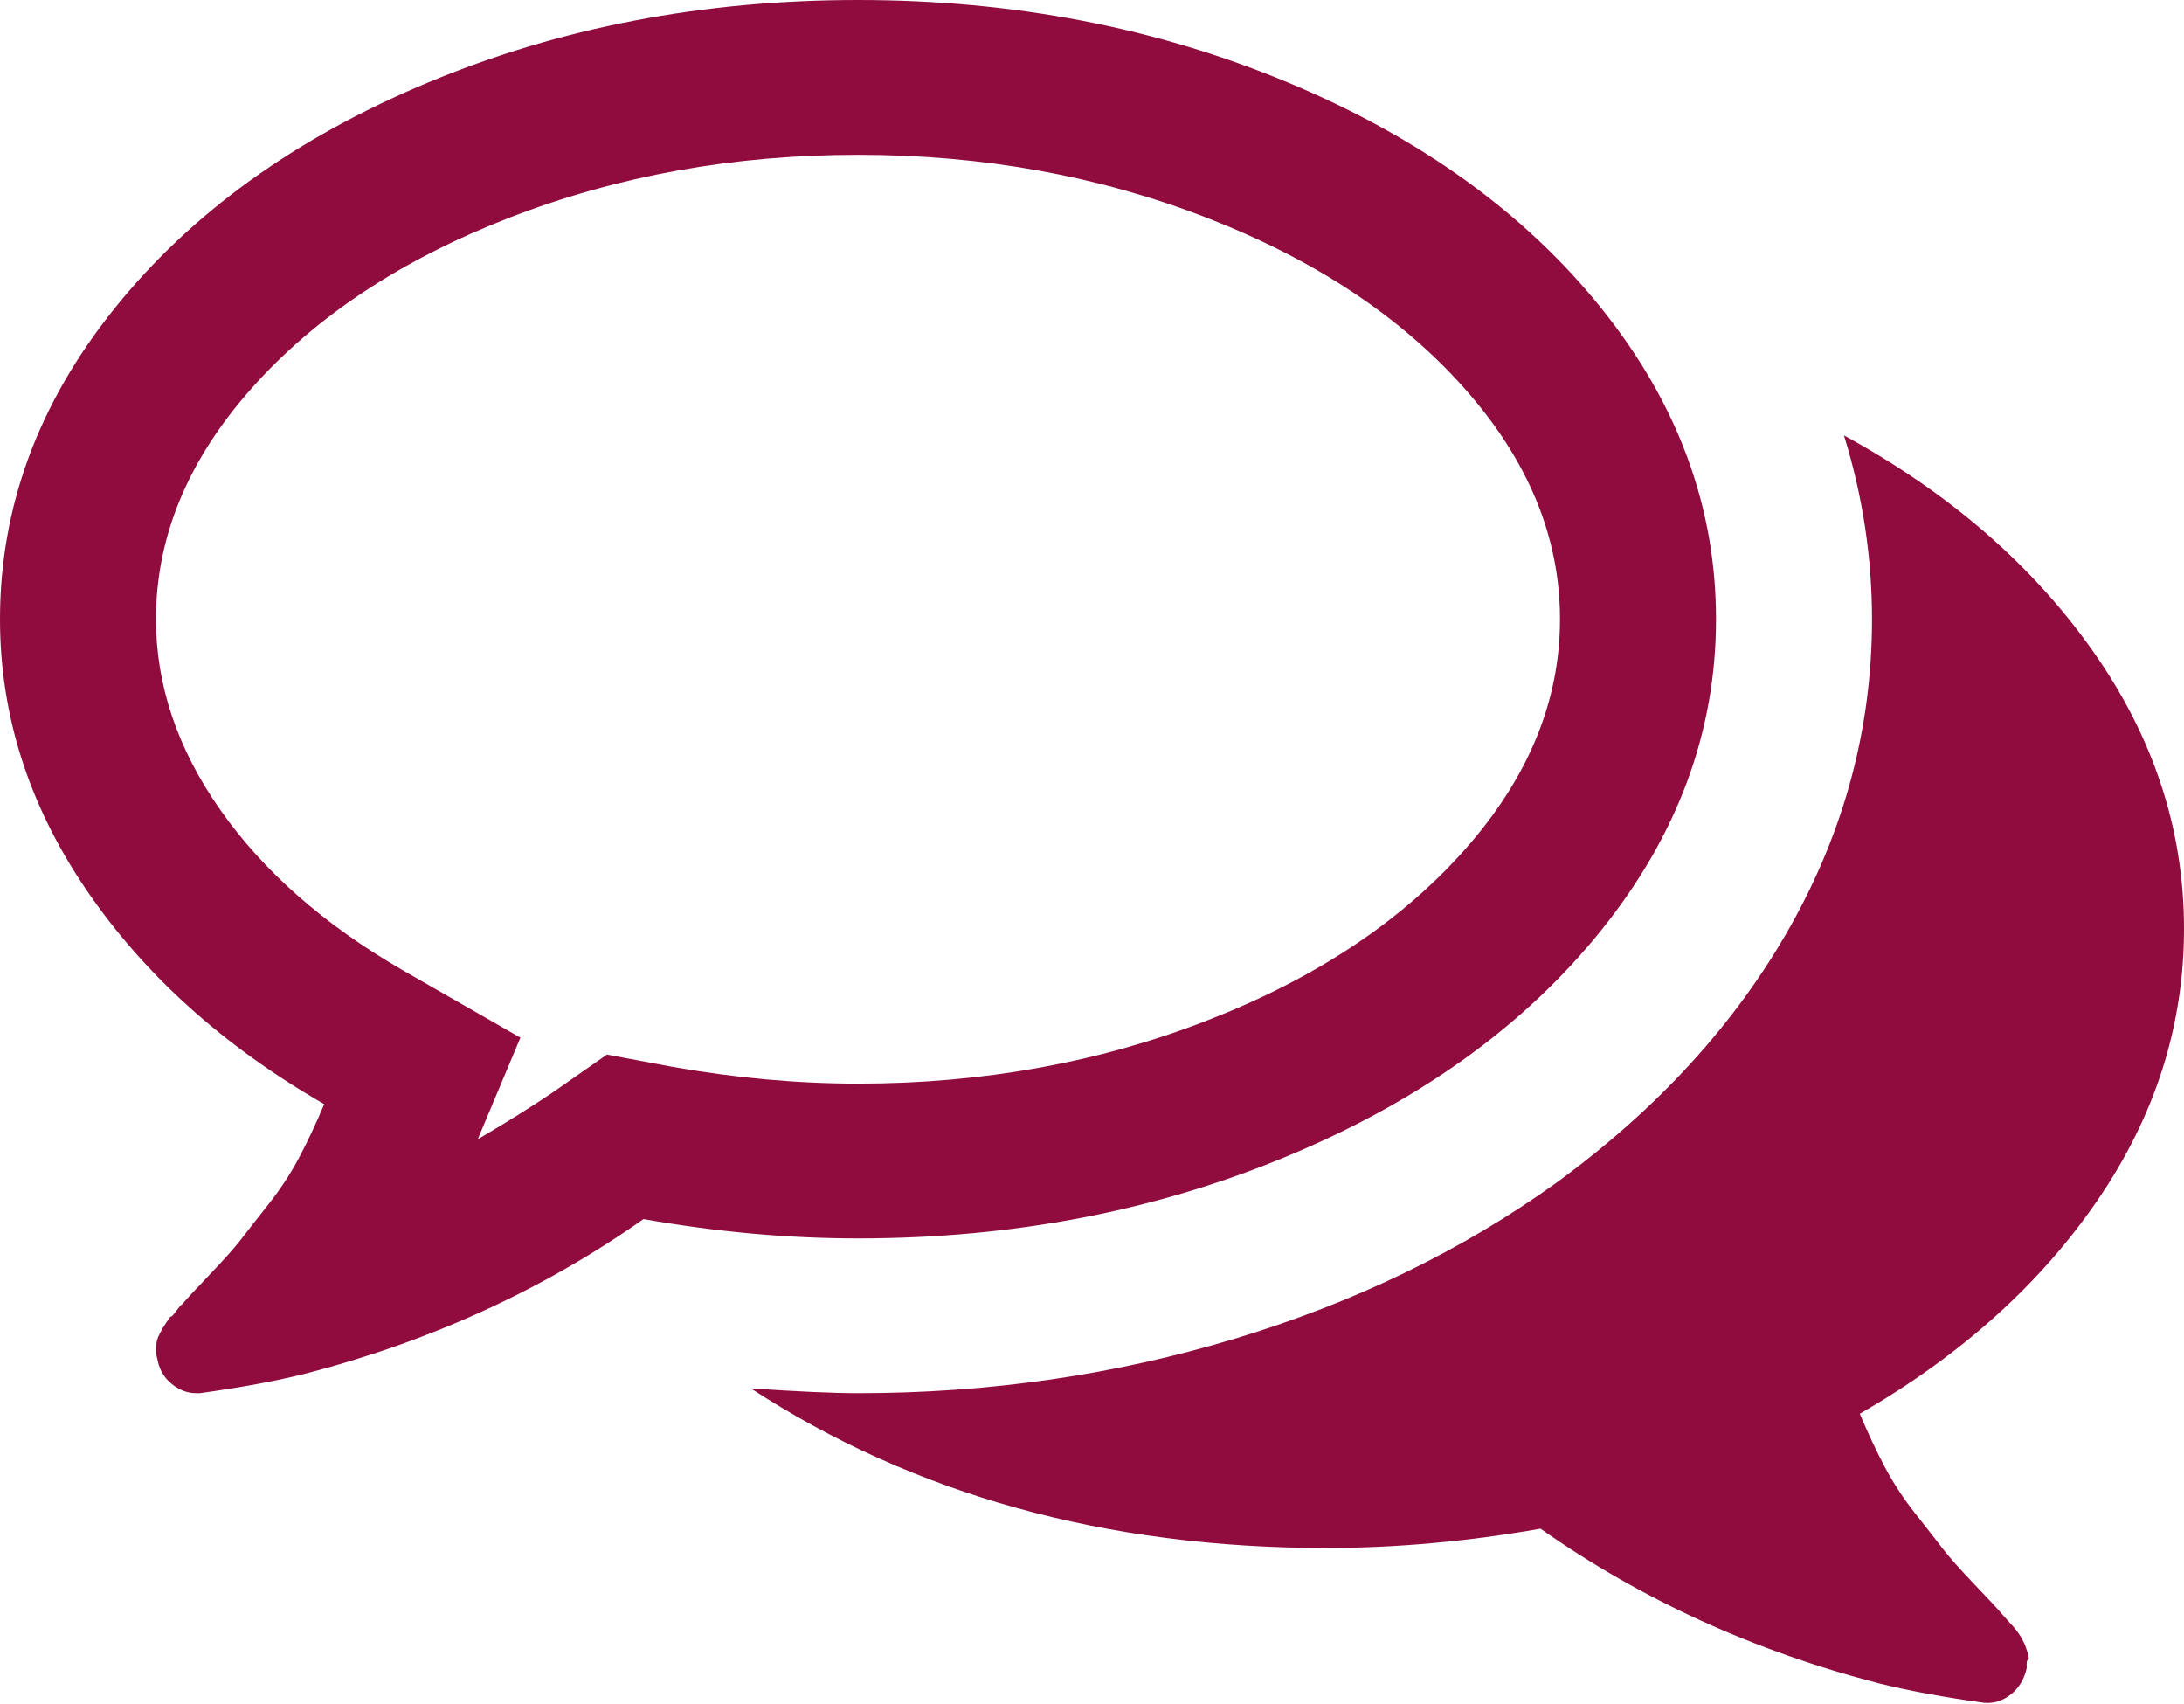
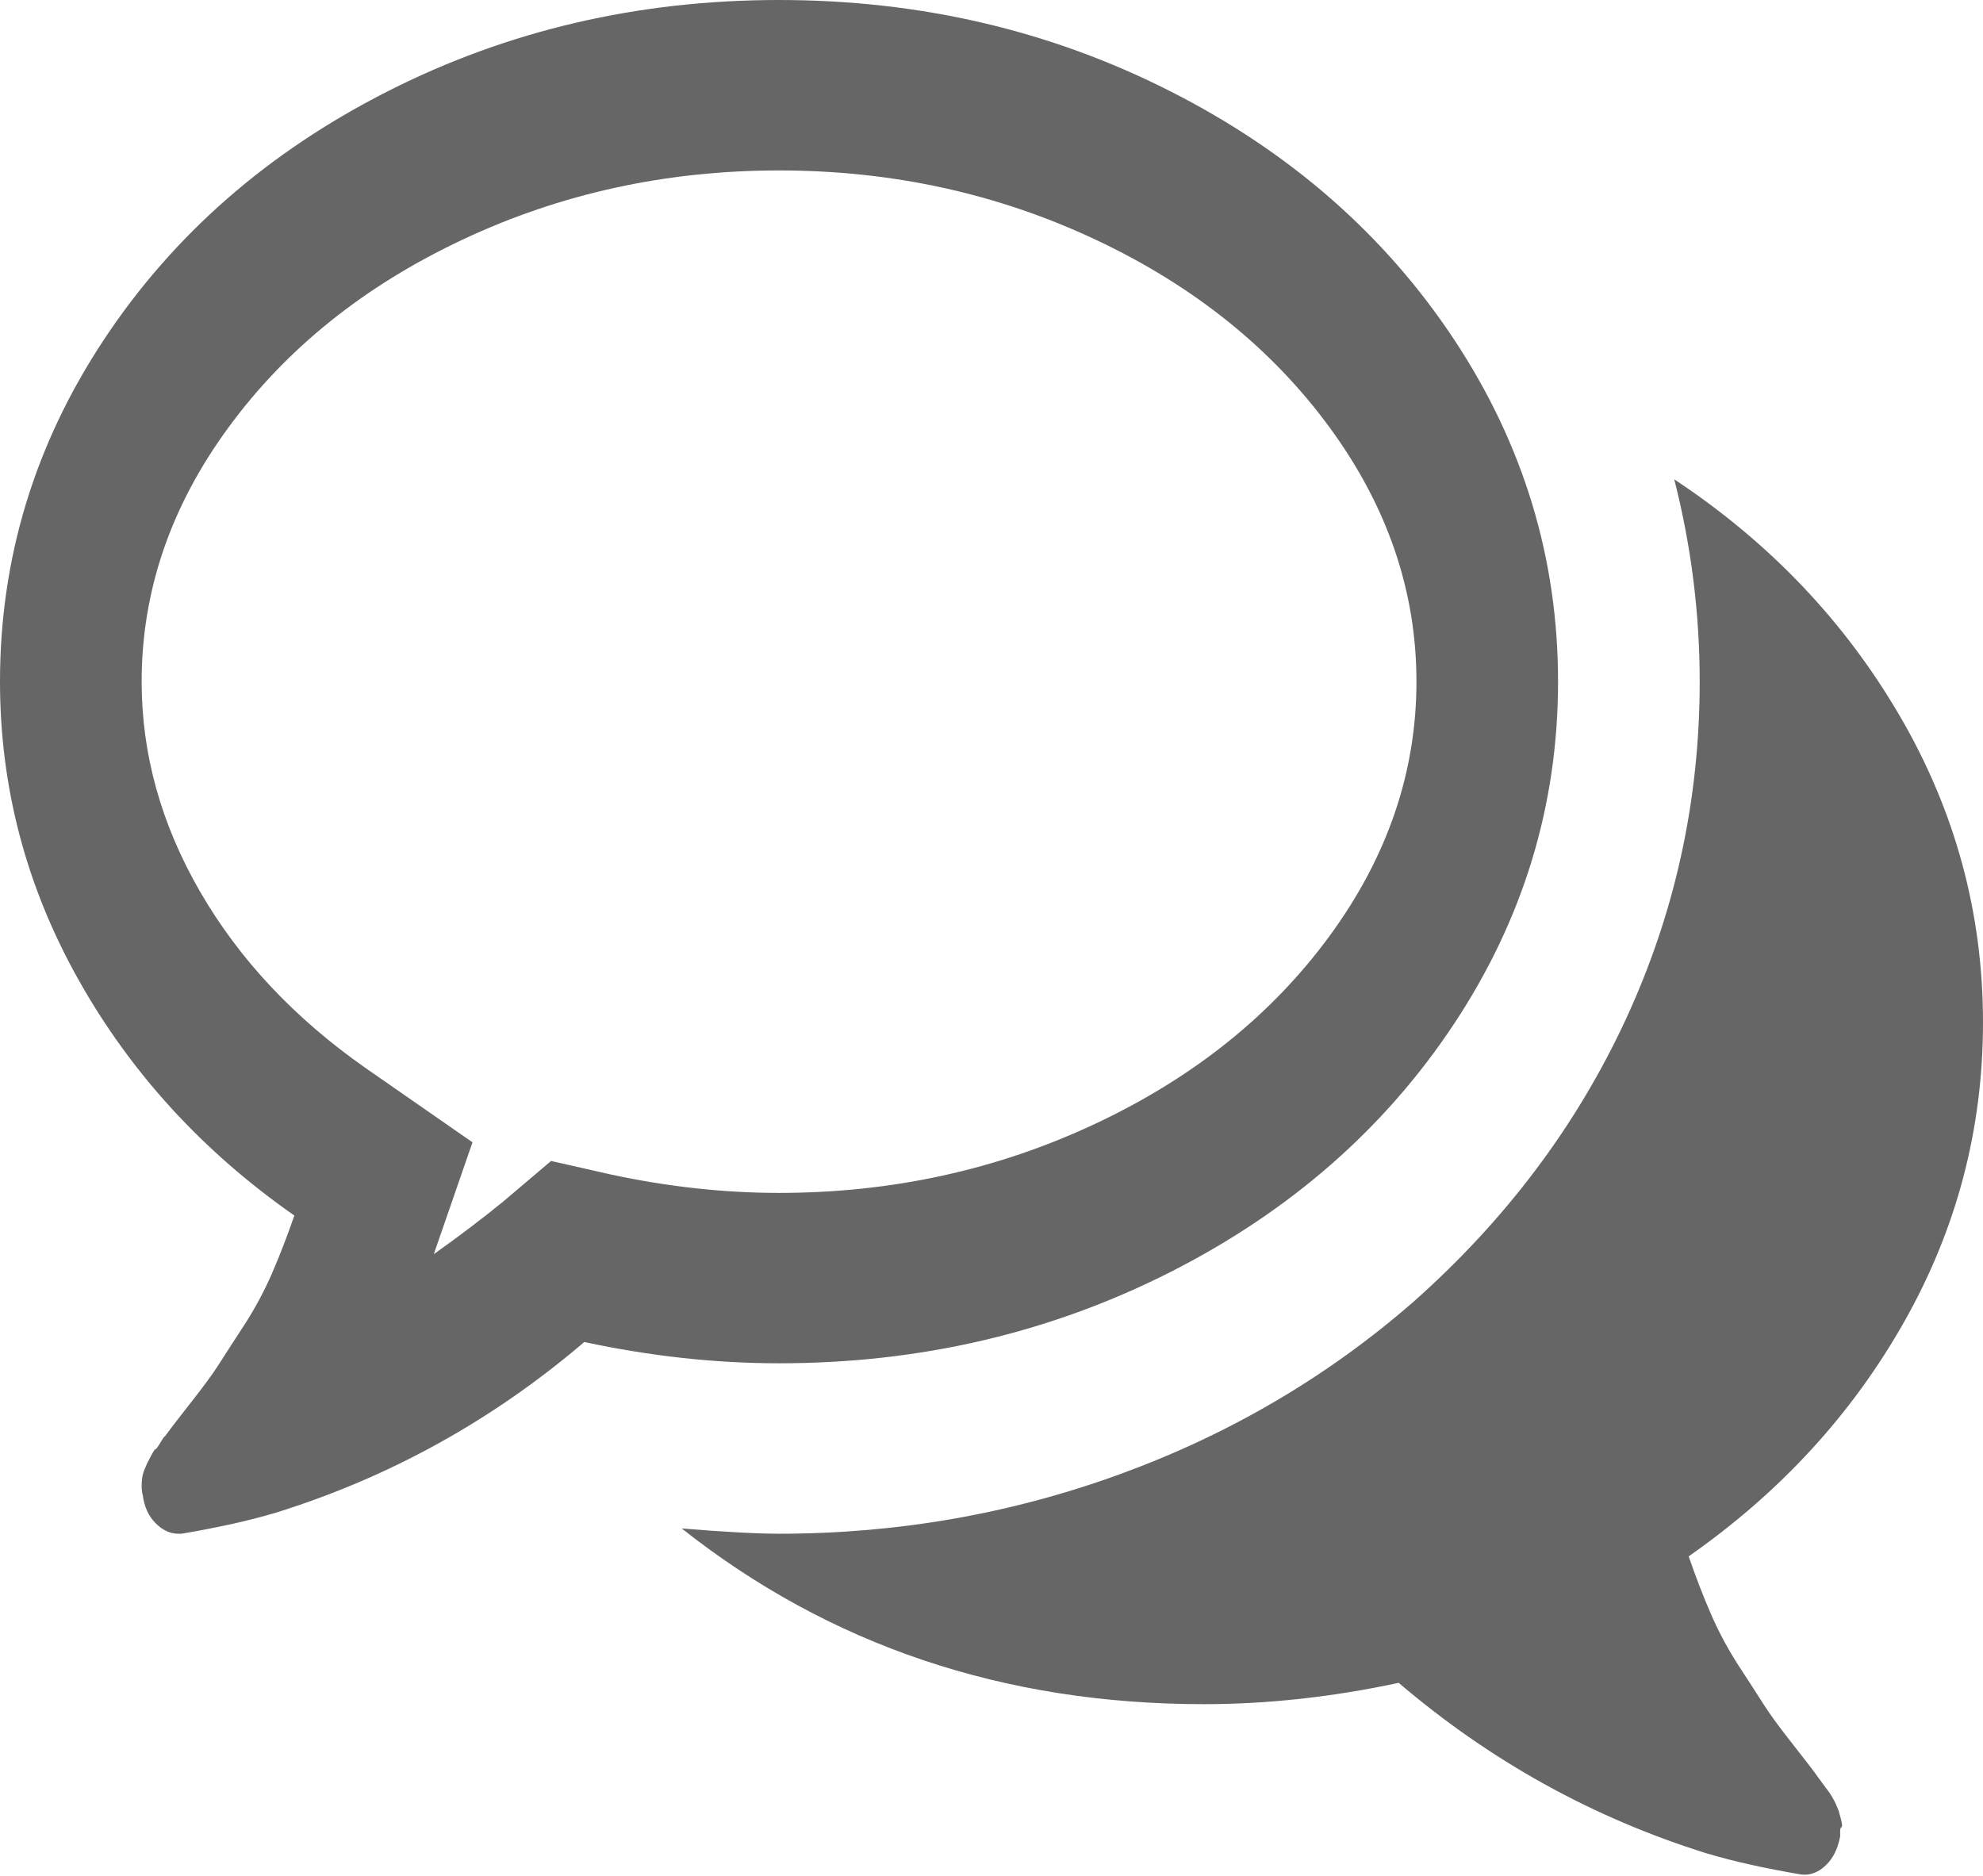
- <svg xmlns="http://www.w3.org/2000/svg" version="1.1" width="50px" height="39px">
-   <g transform="matrix(1 0 0 1 -626 -2698 )">
-     <path d="M 27.623 4.982  C 25.149 4.023  22.489 3.543  19.643 3.543  C 16.797 3.543  14.137 4.023  11.663 4.982  C 9.189 5.942  7.222 7.243  5.762 8.885  C 4.302 10.527  3.571 12.29  3.571 14.172  C 3.571 15.685  4.064 17.143  5.05 18.545  C 6.036 19.947  7.422 21.165  9.208 22.199  L 11.914 23.749  L 10.938 26.074  C 11.57 25.705  12.147 25.345  12.667 24.994  L 13.895 24.136  L 15.374 24.413  C 16.825 24.671  18.248 24.801  19.643 24.801  C 22.489 24.801  25.149 24.321  27.623 23.361  C 30.097 22.402  32.064 21.101  33.524 19.458  C 34.984 17.816  35.714 16.054  35.714 14.172  C 35.714 12.29  34.984 10.527  33.524 8.885  C 32.064 7.243  30.097 5.942  27.623 4.982  Z M 9.78 1.896  C 12.802 0.632  16.09 0  19.643 0  C 23.196 0  26.483 0.632  29.506 1.896  C 32.529 3.16  34.914 4.881  36.663 7.058  C 38.411 9.236  39.286 11.607  39.286 14.172  C 39.286 16.737  38.411 19.108  36.663 21.285  C 34.914 23.463  32.529 25.183  29.506 26.447  C 26.483 27.711  23.196 28.344  19.643 28.344  C 18.043 28.344  16.406 28.196  14.732 27.901  C 12.426 29.524  9.84 30.705  6.975 31.444  C 6.306 31.61  5.506 31.757  4.576 31.886  L 4.492 31.886  C 4.288 31.886  4.097 31.813  3.92 31.665  C 3.743 31.517  3.637 31.324  3.599 31.084  C 3.581 31.028  3.571 30.968  3.571 30.904  C 3.571 30.839  3.576 30.779  3.585 30.724  C 3.595 30.669  3.613 30.613  3.641 30.558  L 3.711 30.419  C 3.711 30.419  3.743 30.369  3.809 30.267  C 3.874 30.166  3.911 30.12  3.92 30.129  C 3.93 30.138  3.971 30.092  4.046 29.99  C 4.12 29.889  4.157 29.847  4.157 29.866  C 4.25 29.755  4.464 29.524  4.799 29.174  C 5.134 28.823  5.376 28.551  5.525 28.357  C 5.673 28.164  5.883 27.896  6.152 27.555  C 6.422 27.213  6.655 26.858  6.85 26.489  C 7.045 26.12  7.236 25.714  7.422 25.271  C 5.115 23.943  3.302 22.309  1.981 20.372  C 0.66 18.434  0 16.368  0 14.172  C 0 11.607  0.874 9.236  2.623 7.058  C 4.371 4.881  6.757 3.16  9.78 1.896  Z M 48.019 27.472  C 46.698 29.4  44.885 31.028  42.578 32.357  C 42.764 32.8  42.955 33.206  43.15 33.575  C 43.345 33.944  43.578 34.299  43.848 34.641  C 44.117 34.982  44.327 35.249  44.475 35.443  C 44.624 35.637  44.866 35.909  45.201 36.26  C 45.536 36.61  45.75 36.841  45.843 36.952  C 45.861 36.97  45.898 37.012  45.954 37.076  C 46.01 37.141  46.052 37.187  46.08 37.215  C 46.108 37.242  46.145 37.289  46.191 37.353  C 46.238 37.418  46.27 37.468  46.289 37.505  L 46.359 37.644  C 46.359 37.644  46.377 37.699  46.415 37.81  C 46.452 37.921  46.456 37.98  46.429 37.99  C 46.401 37.999  46.391 38.059  46.401 38.17  C 46.345 38.428  46.224 38.631  46.038 38.779  C 45.852 38.926  45.647 38.991  45.424 38.972  C 44.494 38.843  43.694 38.696  43.025 38.529  C 40.16 37.791  37.574 36.61  35.268 34.987  C 33.594 35.282  31.957 35.429  30.357 35.429  C 25.316 35.429  20.926 34.211  17.188 31.776  C 18.266 31.85  19.085 31.886  19.643 31.886  C 22.638 31.886  25.512 31.471  28.265 30.641  C 31.017 29.811  33.473 28.62  35.631 27.07  C 37.956 25.373  39.741 23.417  40.988 21.202  C 42.234 18.988  42.857 16.644  42.857 14.172  C 42.857 12.751  42.643 11.348  42.215 9.965  C 44.615 11.275  46.512 12.917  47.907 14.891  C 49.302 16.866  50 18.988  50 21.258  C 50 23.472  49.34 25.543  48.019 27.472  Z " fill-rule="nonzero" fill="#900c3f" stroke="none" transform="matrix(1 0 0 1 626 2698 )" />
+ <svg xmlns="http://www.w3.org/2000/svg" version="1.1" width="37px" height="35px">
+   <g transform="matrix(1 0 0 1 -119 -820 )">
+     <path d="M 20.441 4.471  C 18.61 3.61  16.642 3.18  14.536 3.18  C 12.43 3.18  10.461 3.61  8.631 4.471  C 6.8 5.332  5.344 6.5  4.264 7.974  C 3.183 9.448  2.643 11.029  2.643 12.718  C 2.643 14.076  3.008 15.384  3.737 16.643  C 4.467 17.902  5.492 18.995  6.814 19.922  L 8.816 21.313  L 8.094 23.4  C 8.562 23.068  8.988 22.745  9.374 22.431  L 10.282 21.661  L 11.377 21.909  C 12.45 22.141  13.503 22.257  14.536 22.257  C 16.642 22.257  18.61 21.826  20.441 20.965  C 22.272 20.104  23.727 18.937  24.808 17.463  C 25.888 15.989  26.429 14.407  26.429 12.718  C 26.429 11.029  25.888 9.448  24.808 7.974  C 23.727 6.5  22.272 5.332  20.441 4.471  Z M 7.237 1.702  C 9.474 0.567  11.907 0  14.536 0  C 17.165 0  19.598 0.567  21.835 1.702  C 24.071 2.836  25.837 4.38  27.131 6.334  C 28.424 8.288  29.071 10.416  29.071 12.718  C 29.071 15.02  28.424 17.148  27.131 19.102  C 25.837 21.056  24.071 22.601  21.835 23.735  C 19.598 24.869  17.165 25.436  14.536 25.436  C 13.352 25.436  12.141 25.304  10.902 25.039  C 9.195 26.496  7.282 27.556  5.162 28.219  C 4.666 28.368  4.074 28.5  3.386 28.616  L 3.324 28.616  C 3.173 28.616  3.032 28.55  2.901 28.417  C 2.77 28.285  2.691 28.111  2.664 27.896  C 2.65 27.846  2.643 27.792  2.643 27.734  C 2.643 27.676  2.646 27.622  2.653 27.573  C 2.66 27.523  2.674 27.473  2.694 27.424  L 2.746 27.3  C 2.746 27.3  2.77 27.254  2.818 27.163  C 2.867 27.072  2.894 27.03  2.901 27.039  C 2.908 27.047  2.939 27.006  2.994 26.914  C 3.049 26.823  3.076 26.786  3.076 26.803  C 3.145 26.703  3.304 26.496  3.551 26.182  C 3.799 25.867  3.978 25.623  4.088 25.449  C 4.198 25.275  4.353 25.035  4.553 24.729  C 4.752 24.422  4.924 24.103  5.069 23.772  C 5.213 23.441  5.355 23.077  5.492 22.679  C 3.785 21.487  2.443 20.021  1.466 18.282  C 0.489 16.544  0 14.689  0 12.718  C 0 10.416  0.647 8.288  1.941 6.334  C 3.235 4.38  5 2.836  7.237 1.702  Z M 35.534 24.654  C 34.557 26.385  33.215 27.846  31.508 29.038  C 31.645 29.436  31.787 29.8  31.931 30.131  C 32.076 30.463  32.248 30.781  32.447 31.088  C 32.647 31.394  32.802 31.634  32.912 31.808  C 33.022 31.982  33.201 32.226  33.449 32.541  C 33.696 32.855  33.855 33.062  33.924 33.162  C 33.937 33.178  33.965 33.216  34.006 33.274  C 34.047 33.332  34.078 33.373  34.099 33.398  C 34.12 33.423  34.147 33.464  34.182 33.522  C 34.216 33.58  34.24 33.626  34.254 33.659  L 34.306 33.783  C 34.306 33.783  34.319 33.833  34.347 33.932  C 34.374 34.031  34.378 34.085  34.357 34.093  C 34.336 34.102  34.33 34.155  34.336 34.255  C 34.295 34.487  34.206 34.669  34.068 34.801  C 33.93 34.934  33.779 34.992  33.614 34.975  C 32.926 34.859  32.334 34.727  31.838 34.578  C 29.718 33.915  27.805 32.855  26.098 31.398  C 24.859 31.663  23.648 31.796  22.464 31.796  C 18.734 31.796  15.485 30.703  12.719 28.517  C 13.517 28.583  14.123 28.616  14.536 28.616  C 16.752 28.616  18.879 28.243  20.916 27.498  C 22.953 26.753  24.77 25.685  26.367 24.294  C 28.087 22.77  29.409 21.015  30.331 19.028  C 31.253 17.04  31.714 14.937  31.714 12.718  C 31.714 11.443  31.556 10.185  31.239 8.943  C 33.015 10.118  34.419 11.592  35.451 13.364  C 36.484 15.136  37 17.04  37 19.077  C 37 21.065  36.511 22.923  35.534 24.654  Z " fill-rule="nonzero" fill="#666666" stroke="none" transform="matrix(1 0 0 1 119 820 )" />
  </g>
</svg>
